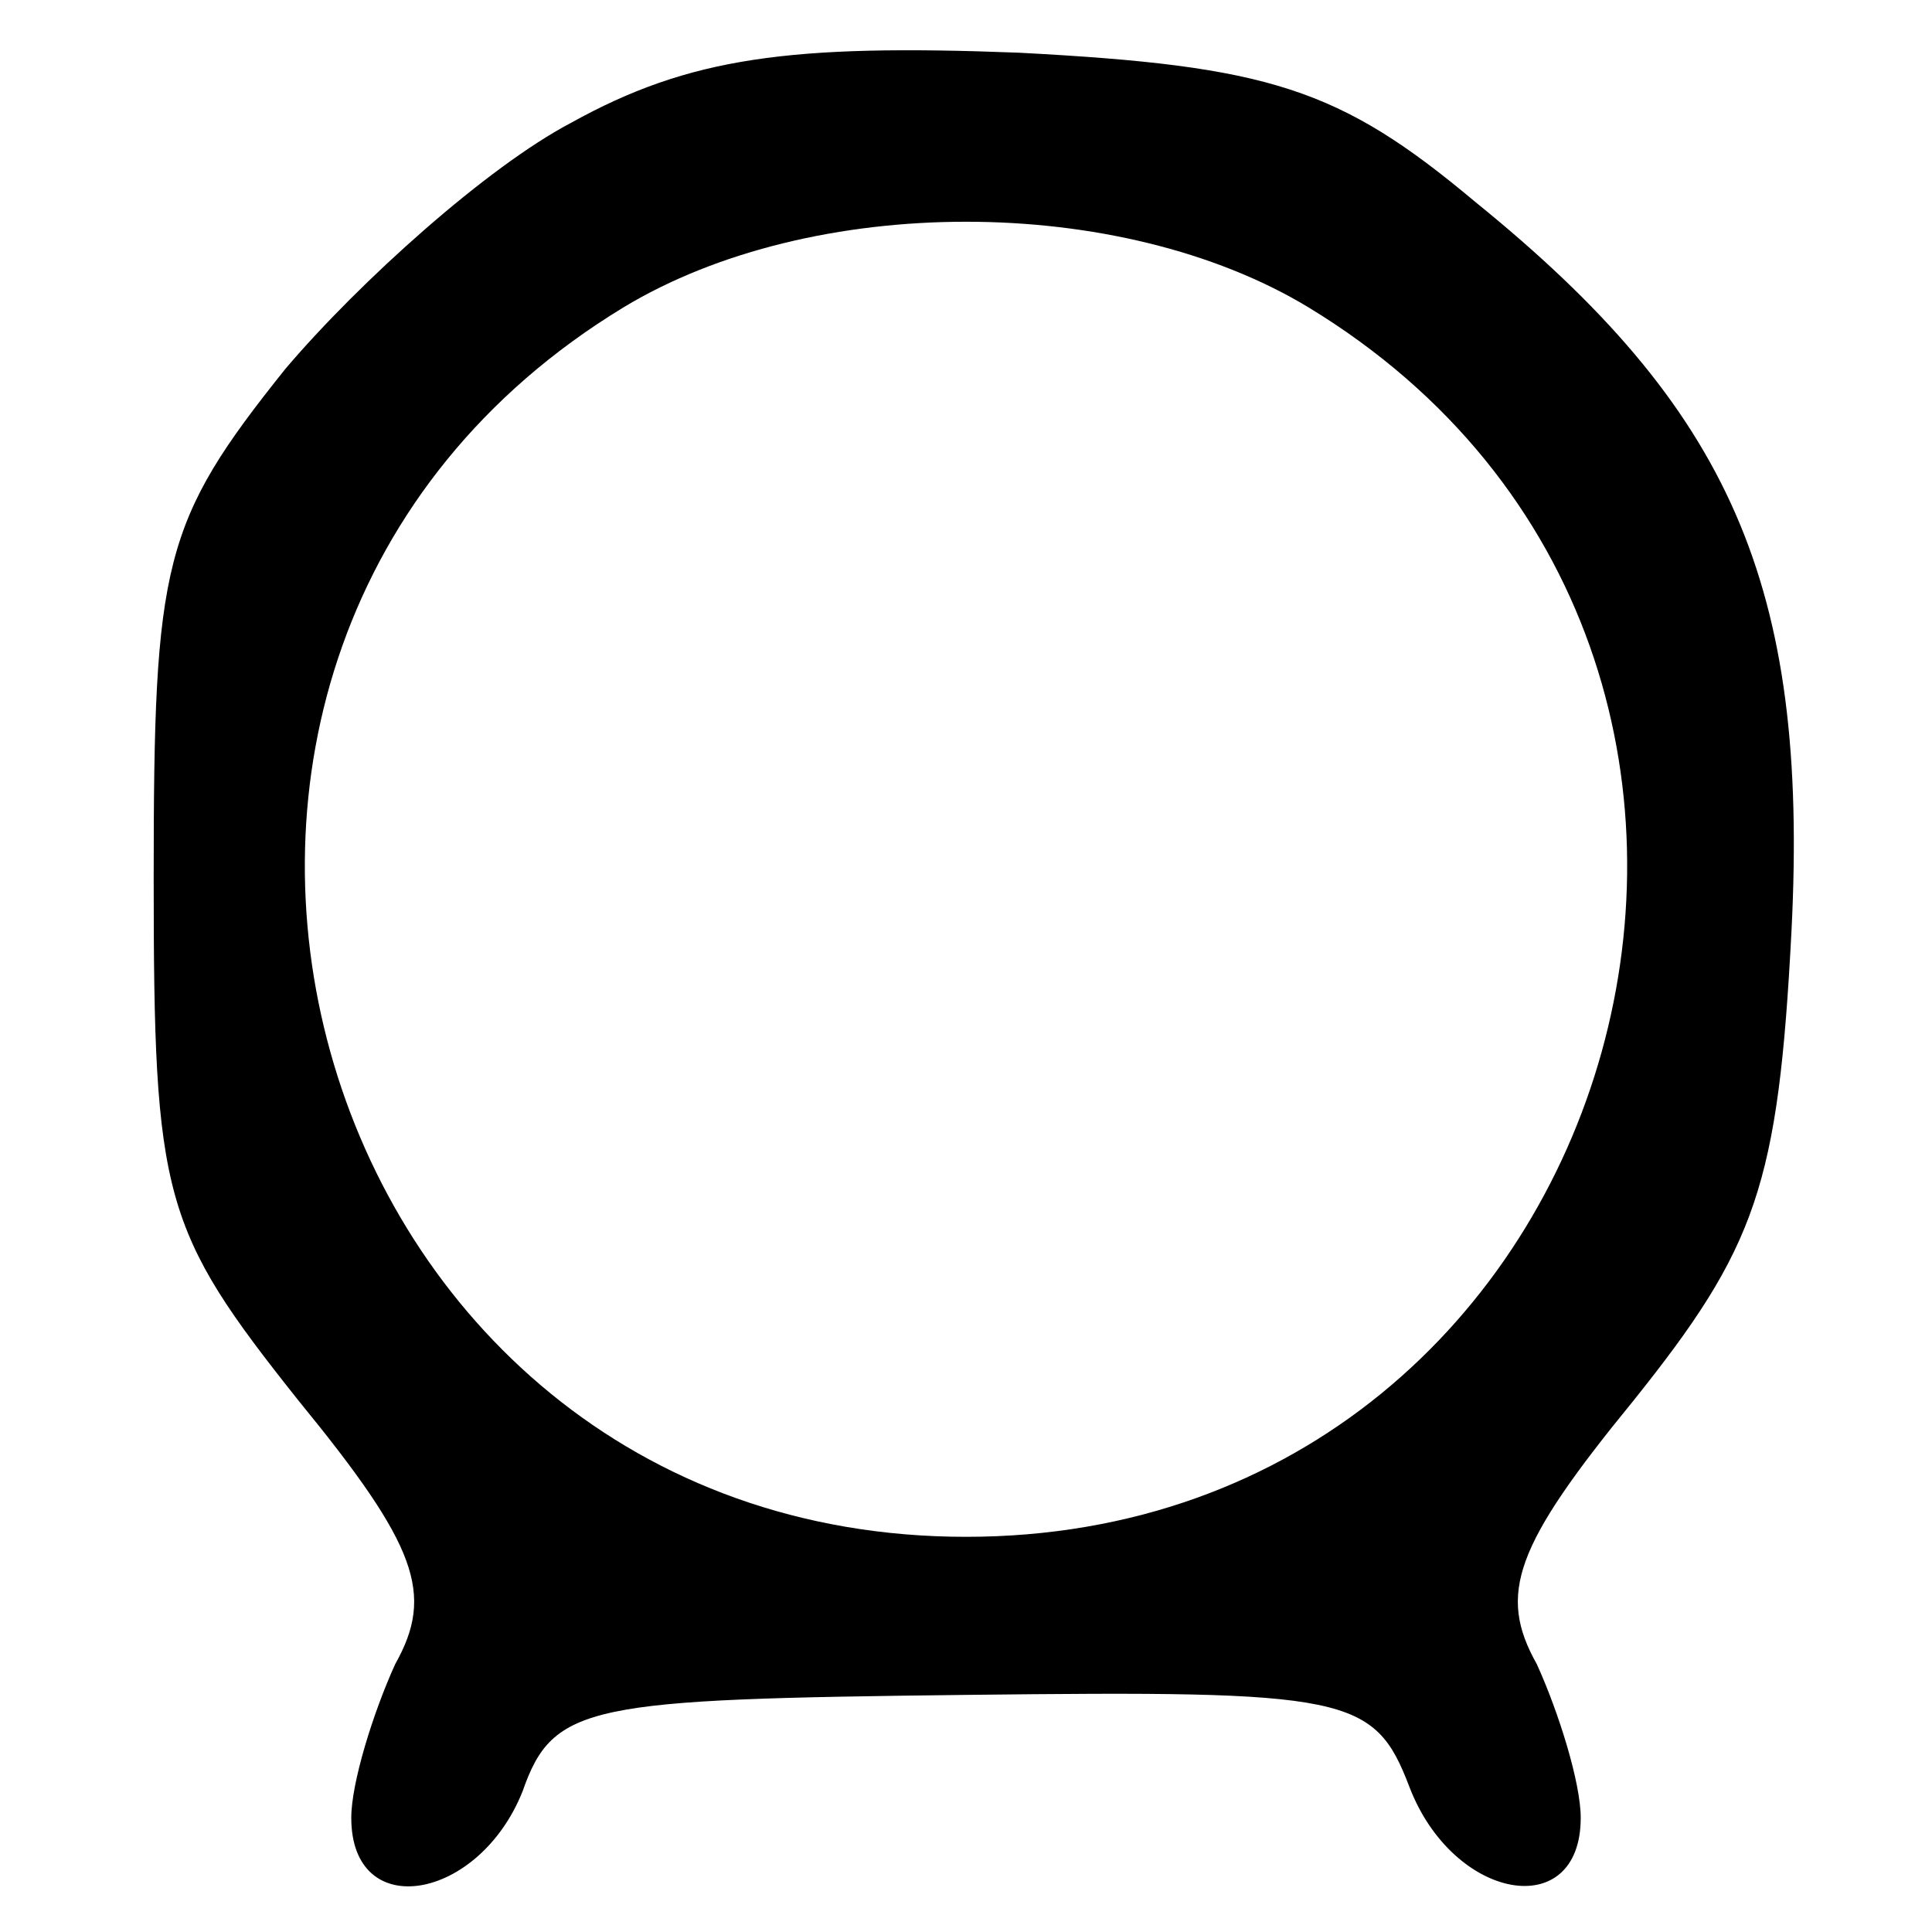
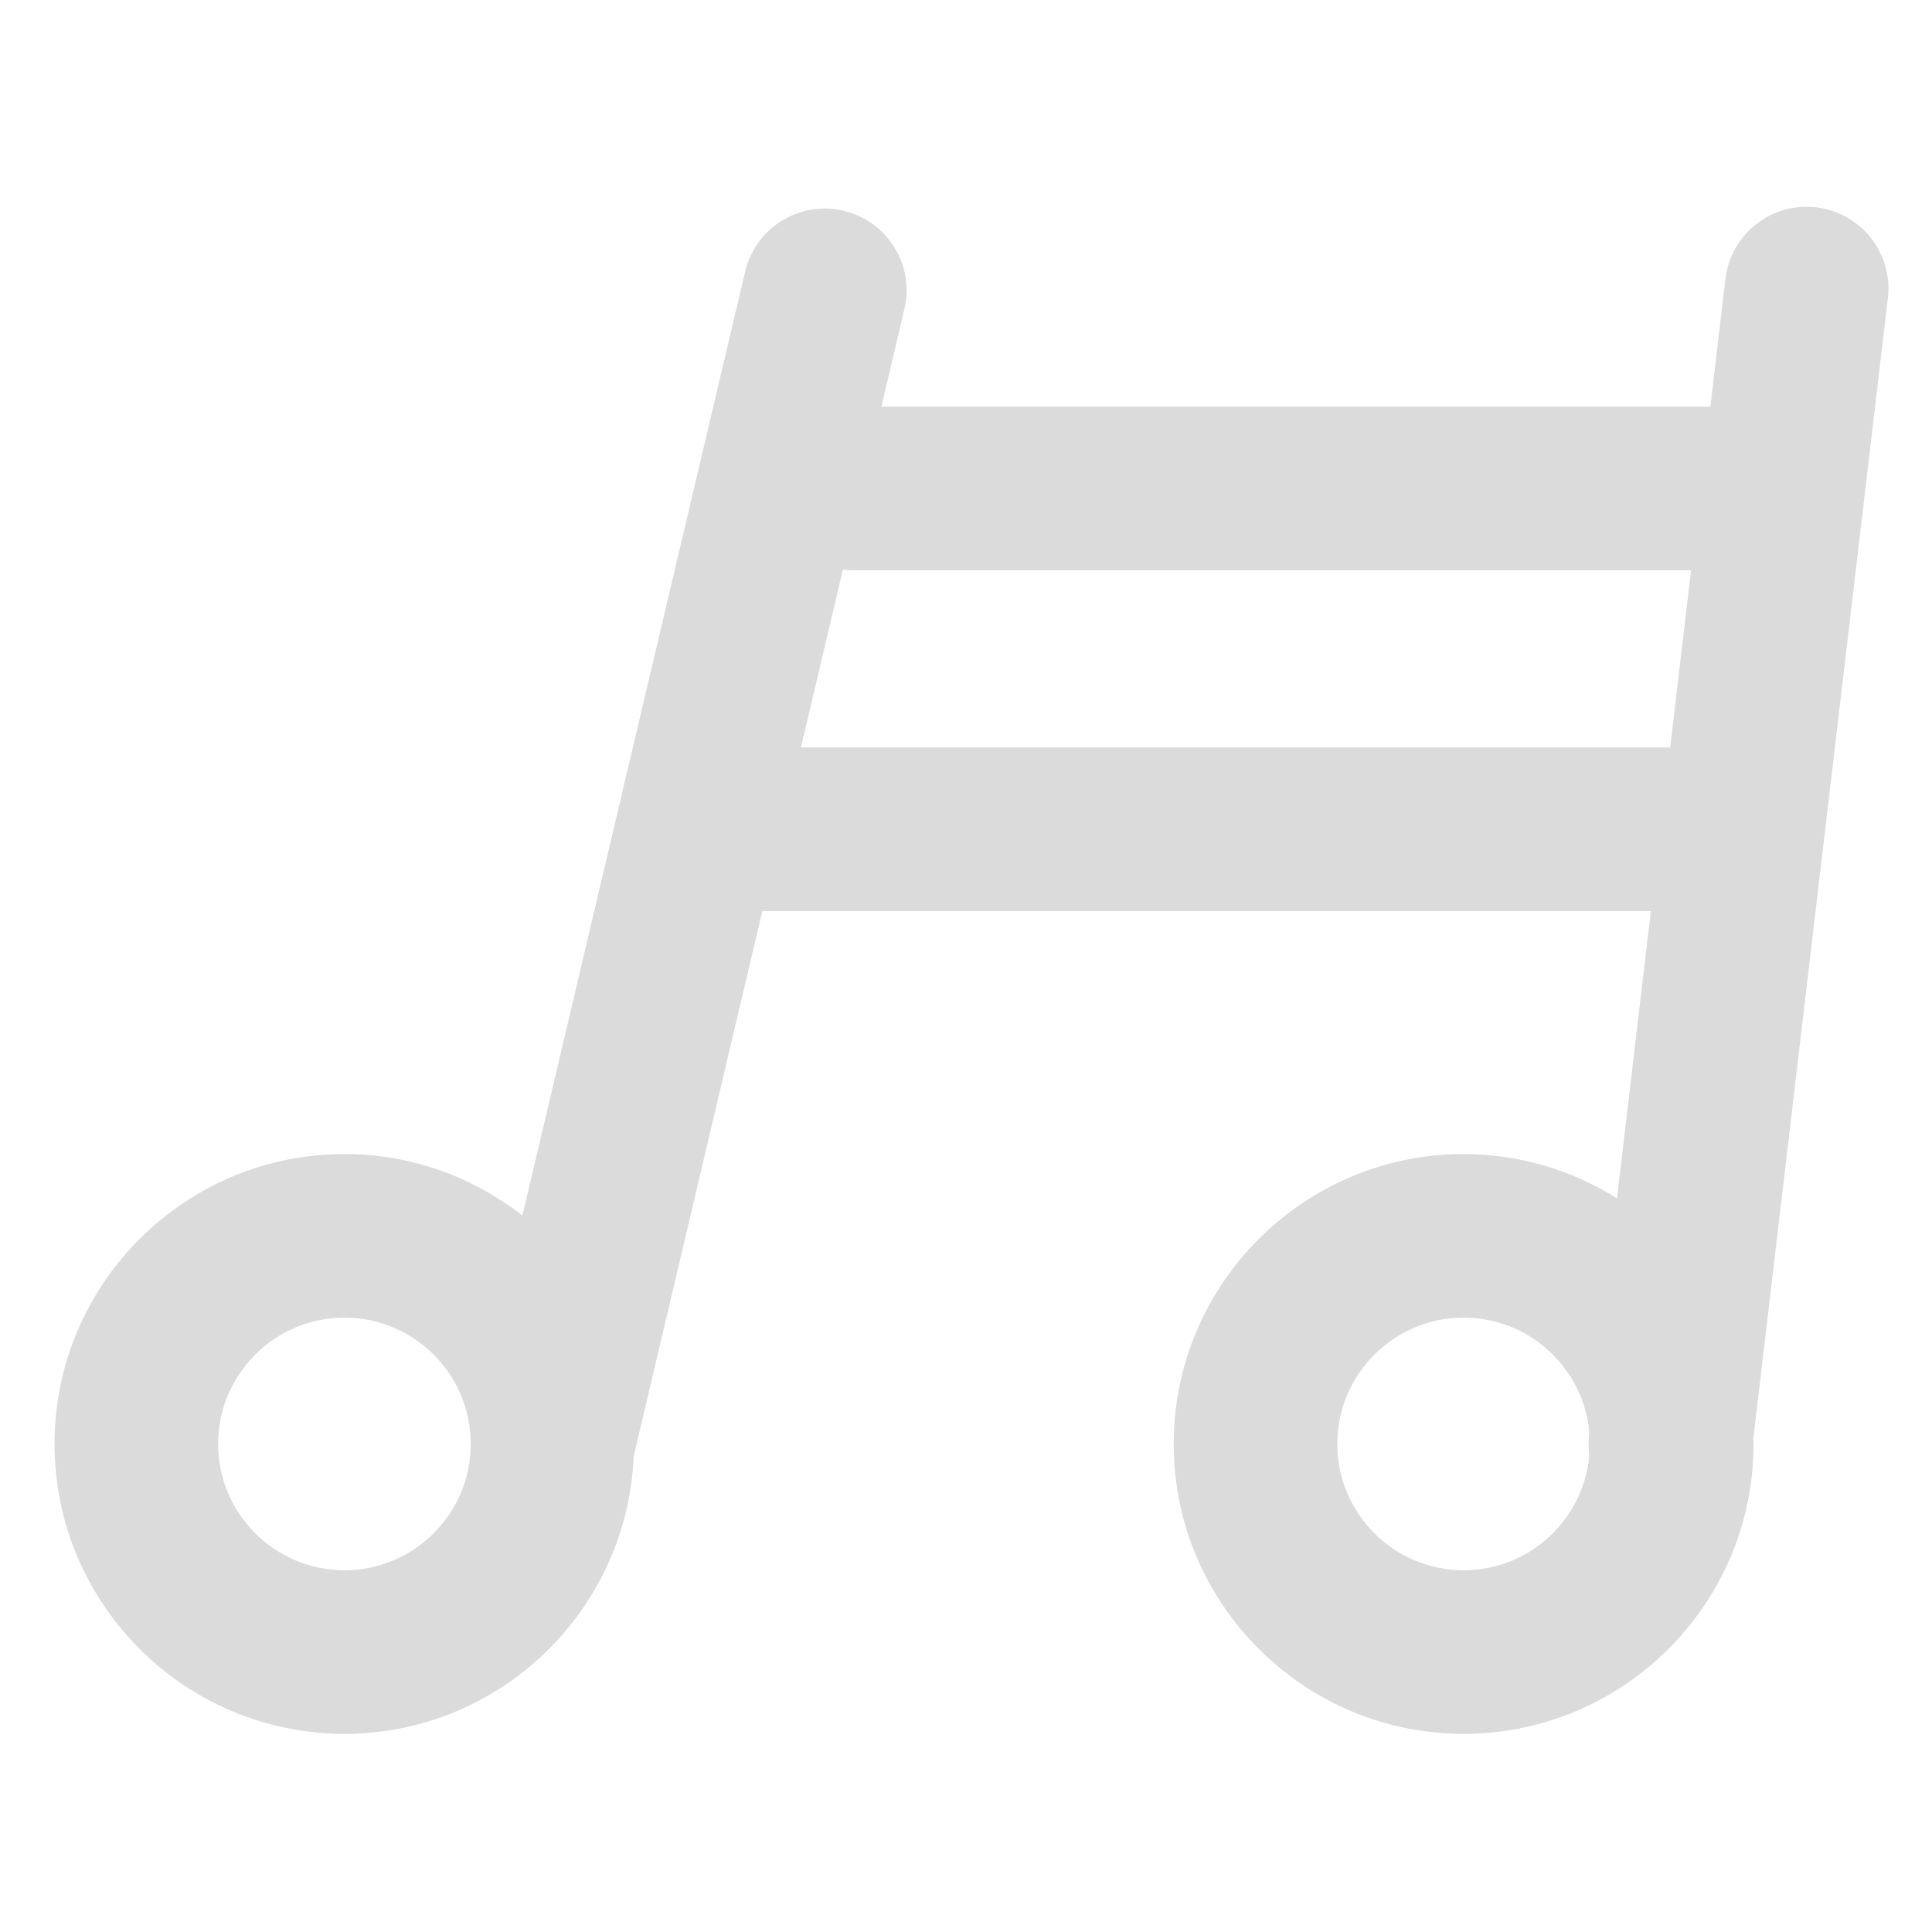
- <svg xmlns="http://www.w3.org/2000/svg" version="1.0" width="44pt" height="44pt" viewBox="0 0 44 44" preserveAspectRatio="xMidYMid meet">
-   <g transform="translate(0,44) scale(0.1,-0.1)" fill="#000000" stroke="none">
-     <path d="M130 412 c-19 -10 -48 -36 -65 -56 -28 -35 -30 -44 -30 -116 0 -73 2 -80 33 -119 27 -33 31 -44 22 -60 -5 -11 -10 -27 -10 -35 0 -24 29 -19 39 6 7 20 15 21 101 22 87 1 93 0 101 -21 10 -26 39 -31 39 -7 0 8 -5 24 -10 35 -9 16 -5 27 22 60 28 35 33 49 36 107 4 79 -14 119 -72 166 -31 26 -47 31 -104 34 -52 2 -75 -1 -102 -16z m168 -42 c130 -79 74 -280 -78 -280 -152 0 -208 201 -78 280 43 26 113 26 156 0z" />
-   </g>
+ <svg xmlns="http://www.w3.org/2000/svg" class="icon" width="48px" height="48.00px" viewBox="0 0 1024 1024" version="1.1">
+   <path fill="#dbdbdb" d="M962.645 109.892a43.35 43.35 0 0 0-48.133 37.967l-7.984 67.669H467.14l12.42-52.634a43.364 43.364 0 0 0-84.388-19.912L276.884 644.283c-26.068-20.36-58.761-32.621-94.322-32.621C97.827 611.662 28.9 680.595 28.9 765.323s68.927 153.654 153.661 153.654c82.553 0 149.926-65.495 153.329-147.224l68.175-288.899h470.933L857.03 635.15a152.52 152.52 0 0 0-81.274-23.488c-84.728 0-153.661 68.927-153.661 153.661 0 84.728 68.934 153.654 153.661 153.654s153.661-68.927 153.661-153.654c0-0.889-0.123-1.748-0.137-2.637l71.34-604.668a43.35 43.35 0 0 0-37.975-48.126z m-780.084 722.385c-36.92 0-66.961-30.042-66.961-66.954 0-36.92 30.034-66.961 66.961-66.961 36.92 0 66.954 30.034 66.954 66.961 0 36.92-30.034 66.954-66.954 66.954z m593.195 0c-36.92 0-66.961-30.042-66.961-66.954 0-36.92 30.034-66.961 66.961-66.961 34.832 0 63.508 26.74 66.643 60.77l-0.13 1.113a43.487 43.487 0 0 0 0.144 10.975c-2.998 34.16-31.725 61.059-66.658 61.059z m109.466-436.123H424.52l22.239-94.25c1.662 0.195 3.345 0.325 5.058 0.325h444.49l-11.083 93.925z" />
</svg>
